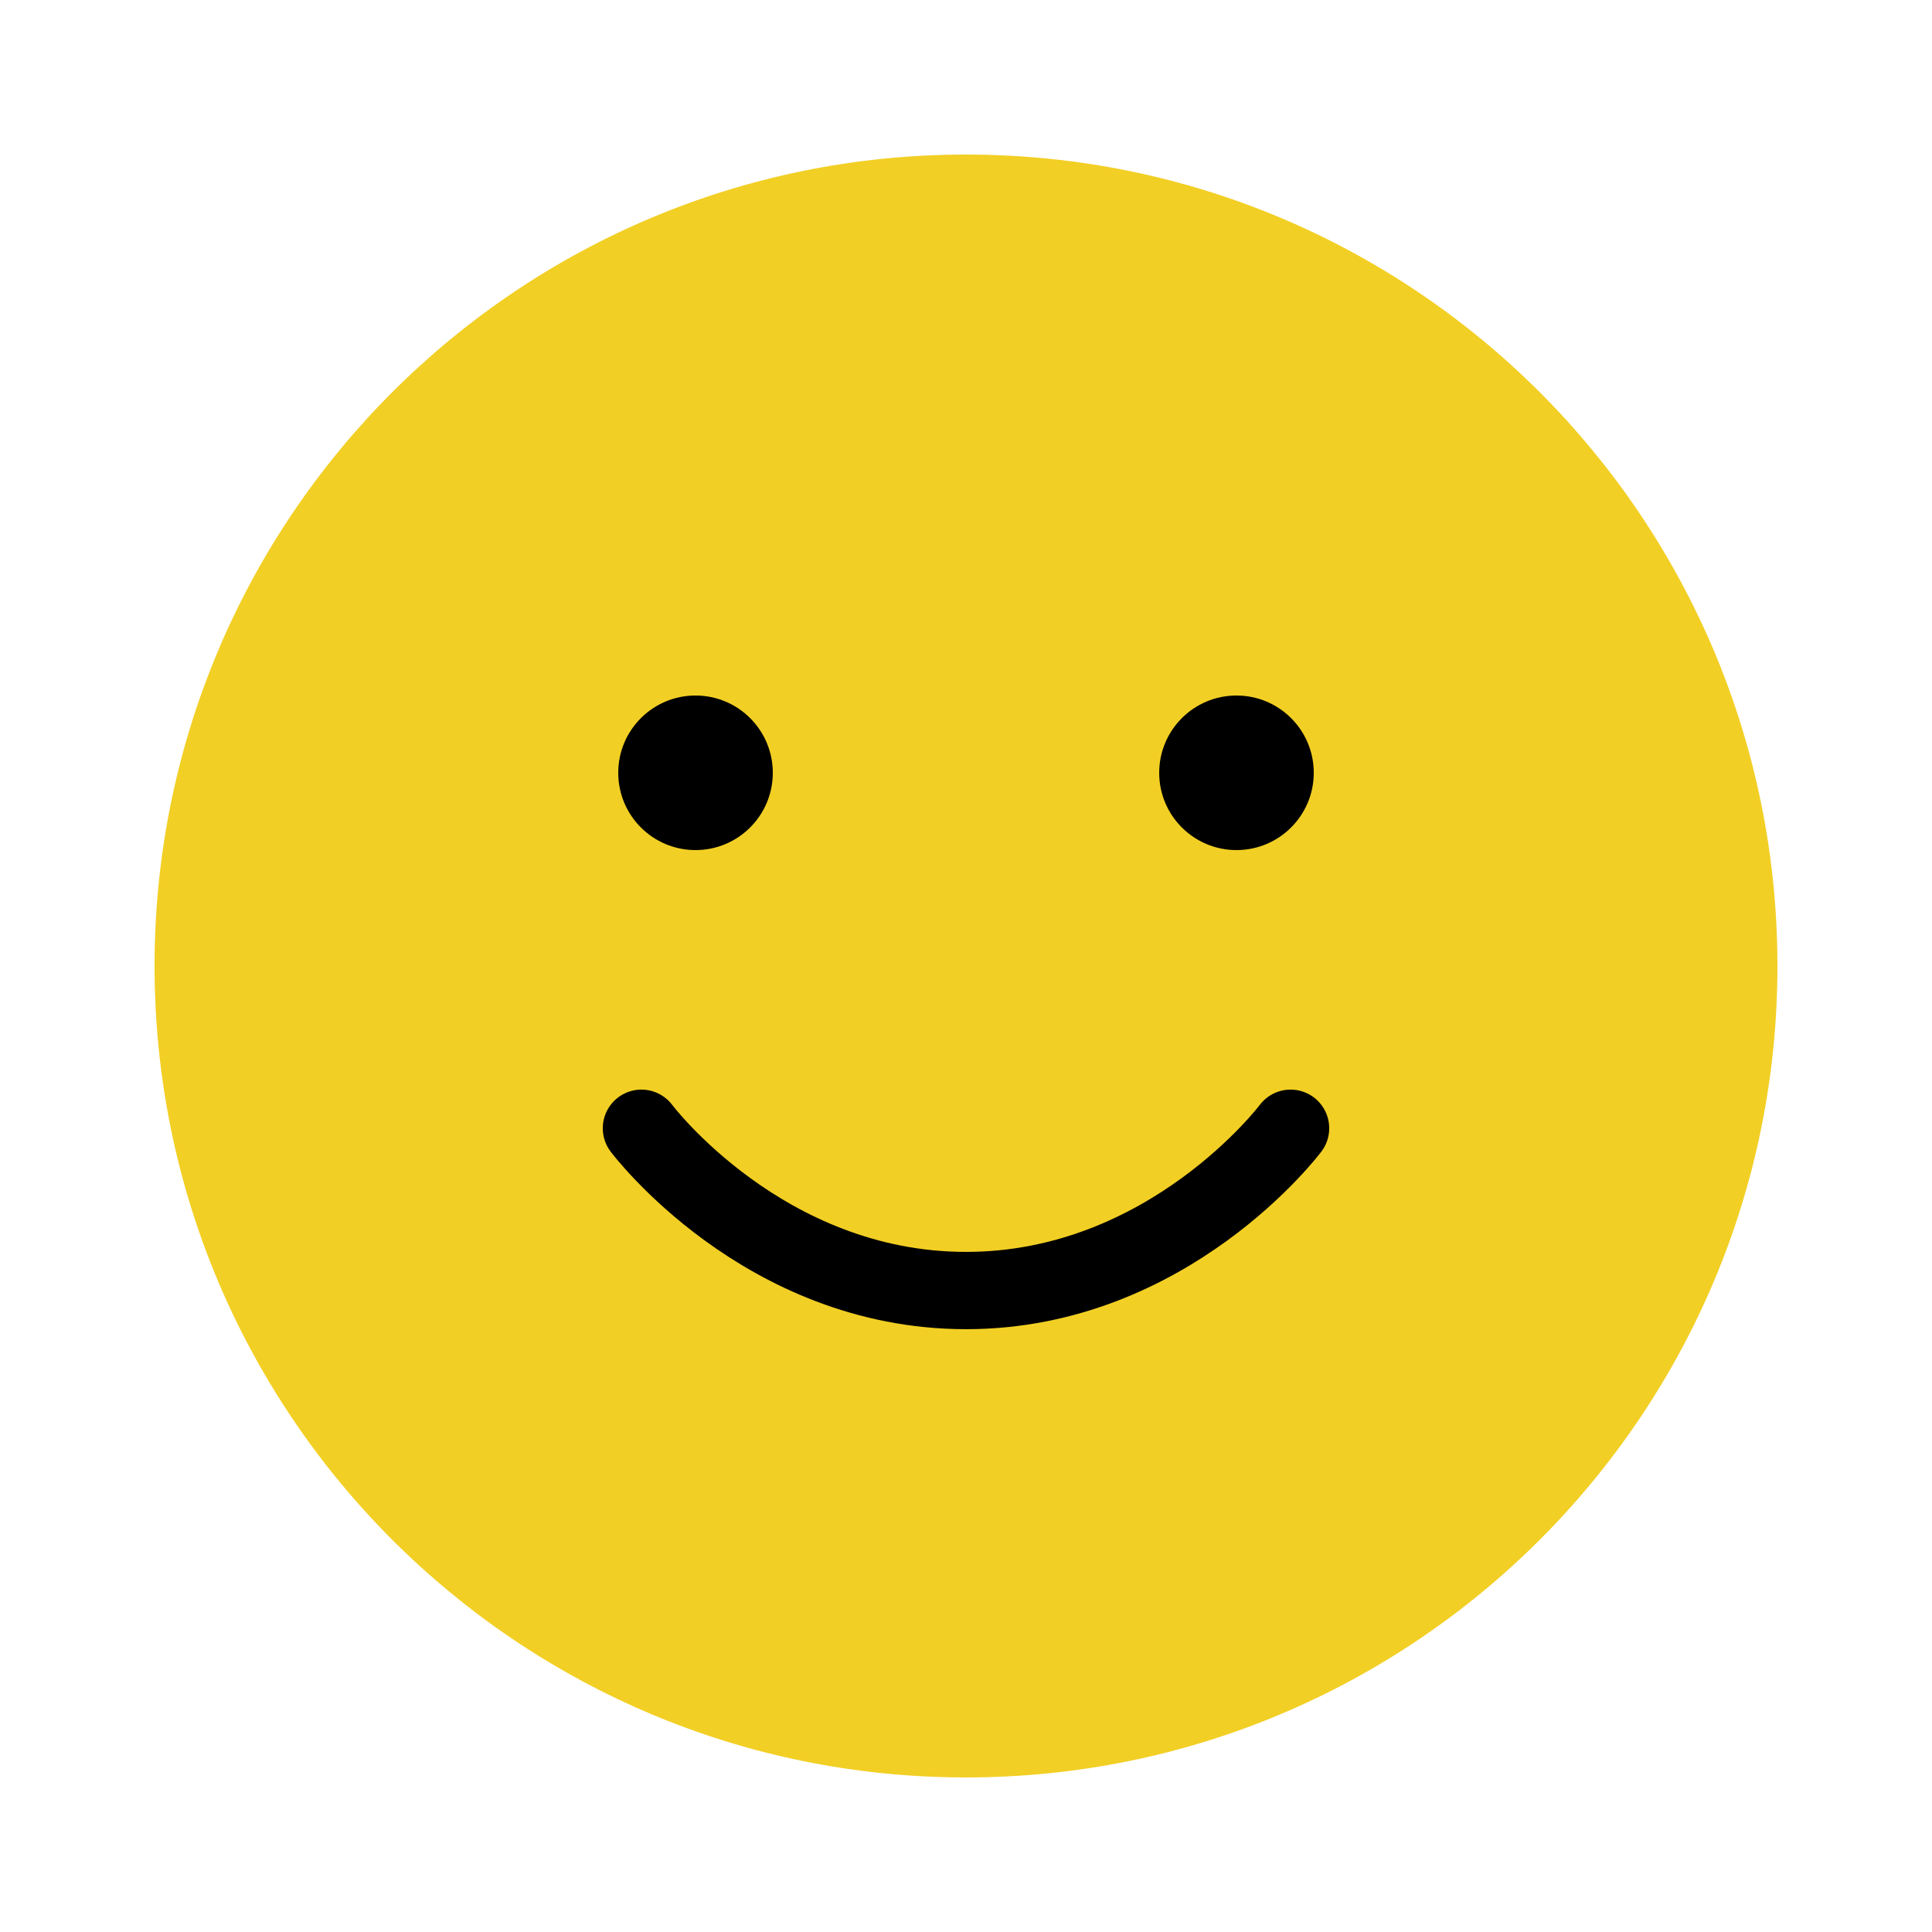
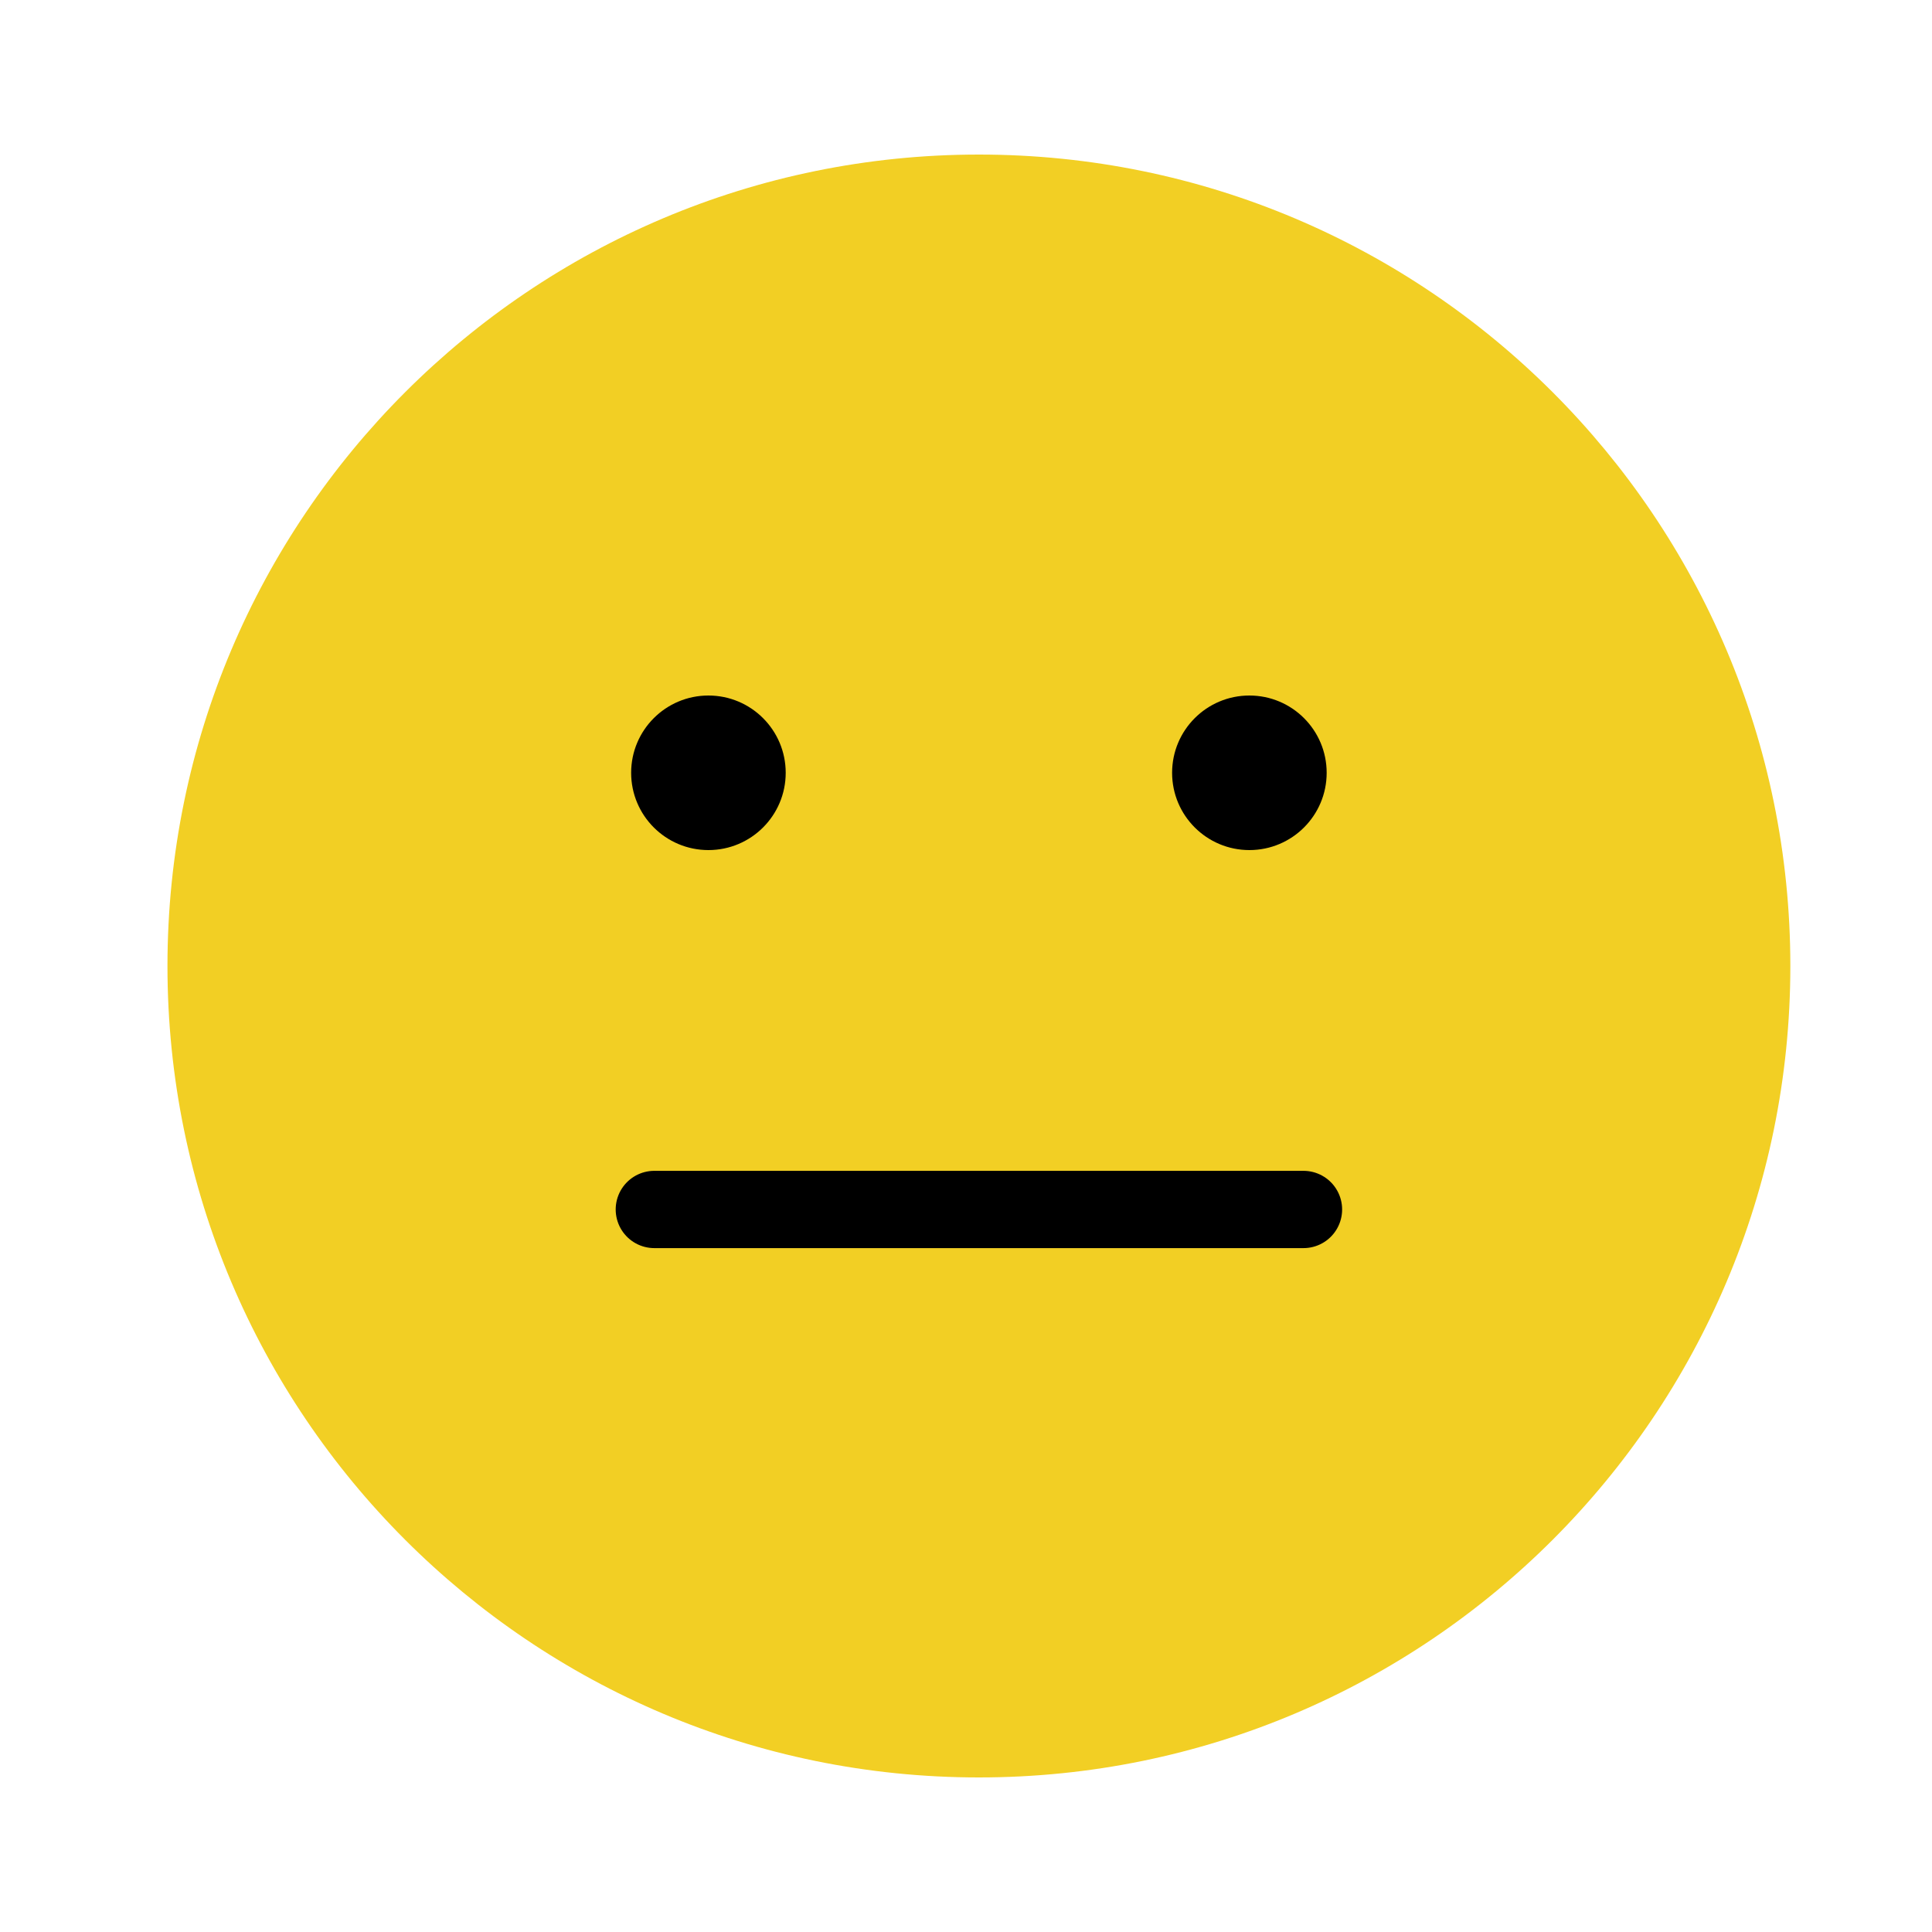
<svg xmlns="http://www.w3.org/2000/svg" width="50" height="50" viewBox="0 0 50 50" fill="none">
-   <path d="M25 46C36.598 46 46 36.598 46 25C46 13.402 36.598 4 25 4C13.402 4 4 13.402 4 25C4 36.598 13.402 46 25 46Z" fill="#F2CF24" />
-   <path d="M16.6 29.199C16.6 29.199 19.75 33.399 25 33.399C30.25 33.399 33.4 29.199 33.4 29.199" stroke="black" stroke-width="2" stroke-linecap="round" stroke-linejoin="round" />
-   <circle cx="18" cy="20" r="2" fill="black" />
-   <circle cx="32" cy="20" r="2" fill="black" />
+   <path d="M25.334 46C36.932 46 46.334 36.598 46.334 25C46.334 13.402 36.932 4 25.334 4C13.736 4 4.334 13.402 4.334 25C4.334 36.598 13.736 46 25.334 46Z" fill="#F2CF24" />
+   <path d="M16.934 31.301H33.734" stroke="black" stroke-width="2" stroke-linecap="round" stroke-linejoin="round" />
+   <circle cx="18.334" cy="20" r="2" fill="black" />
+   <circle cx="32.334" cy="20" r="2" fill="black" />
</svg>
